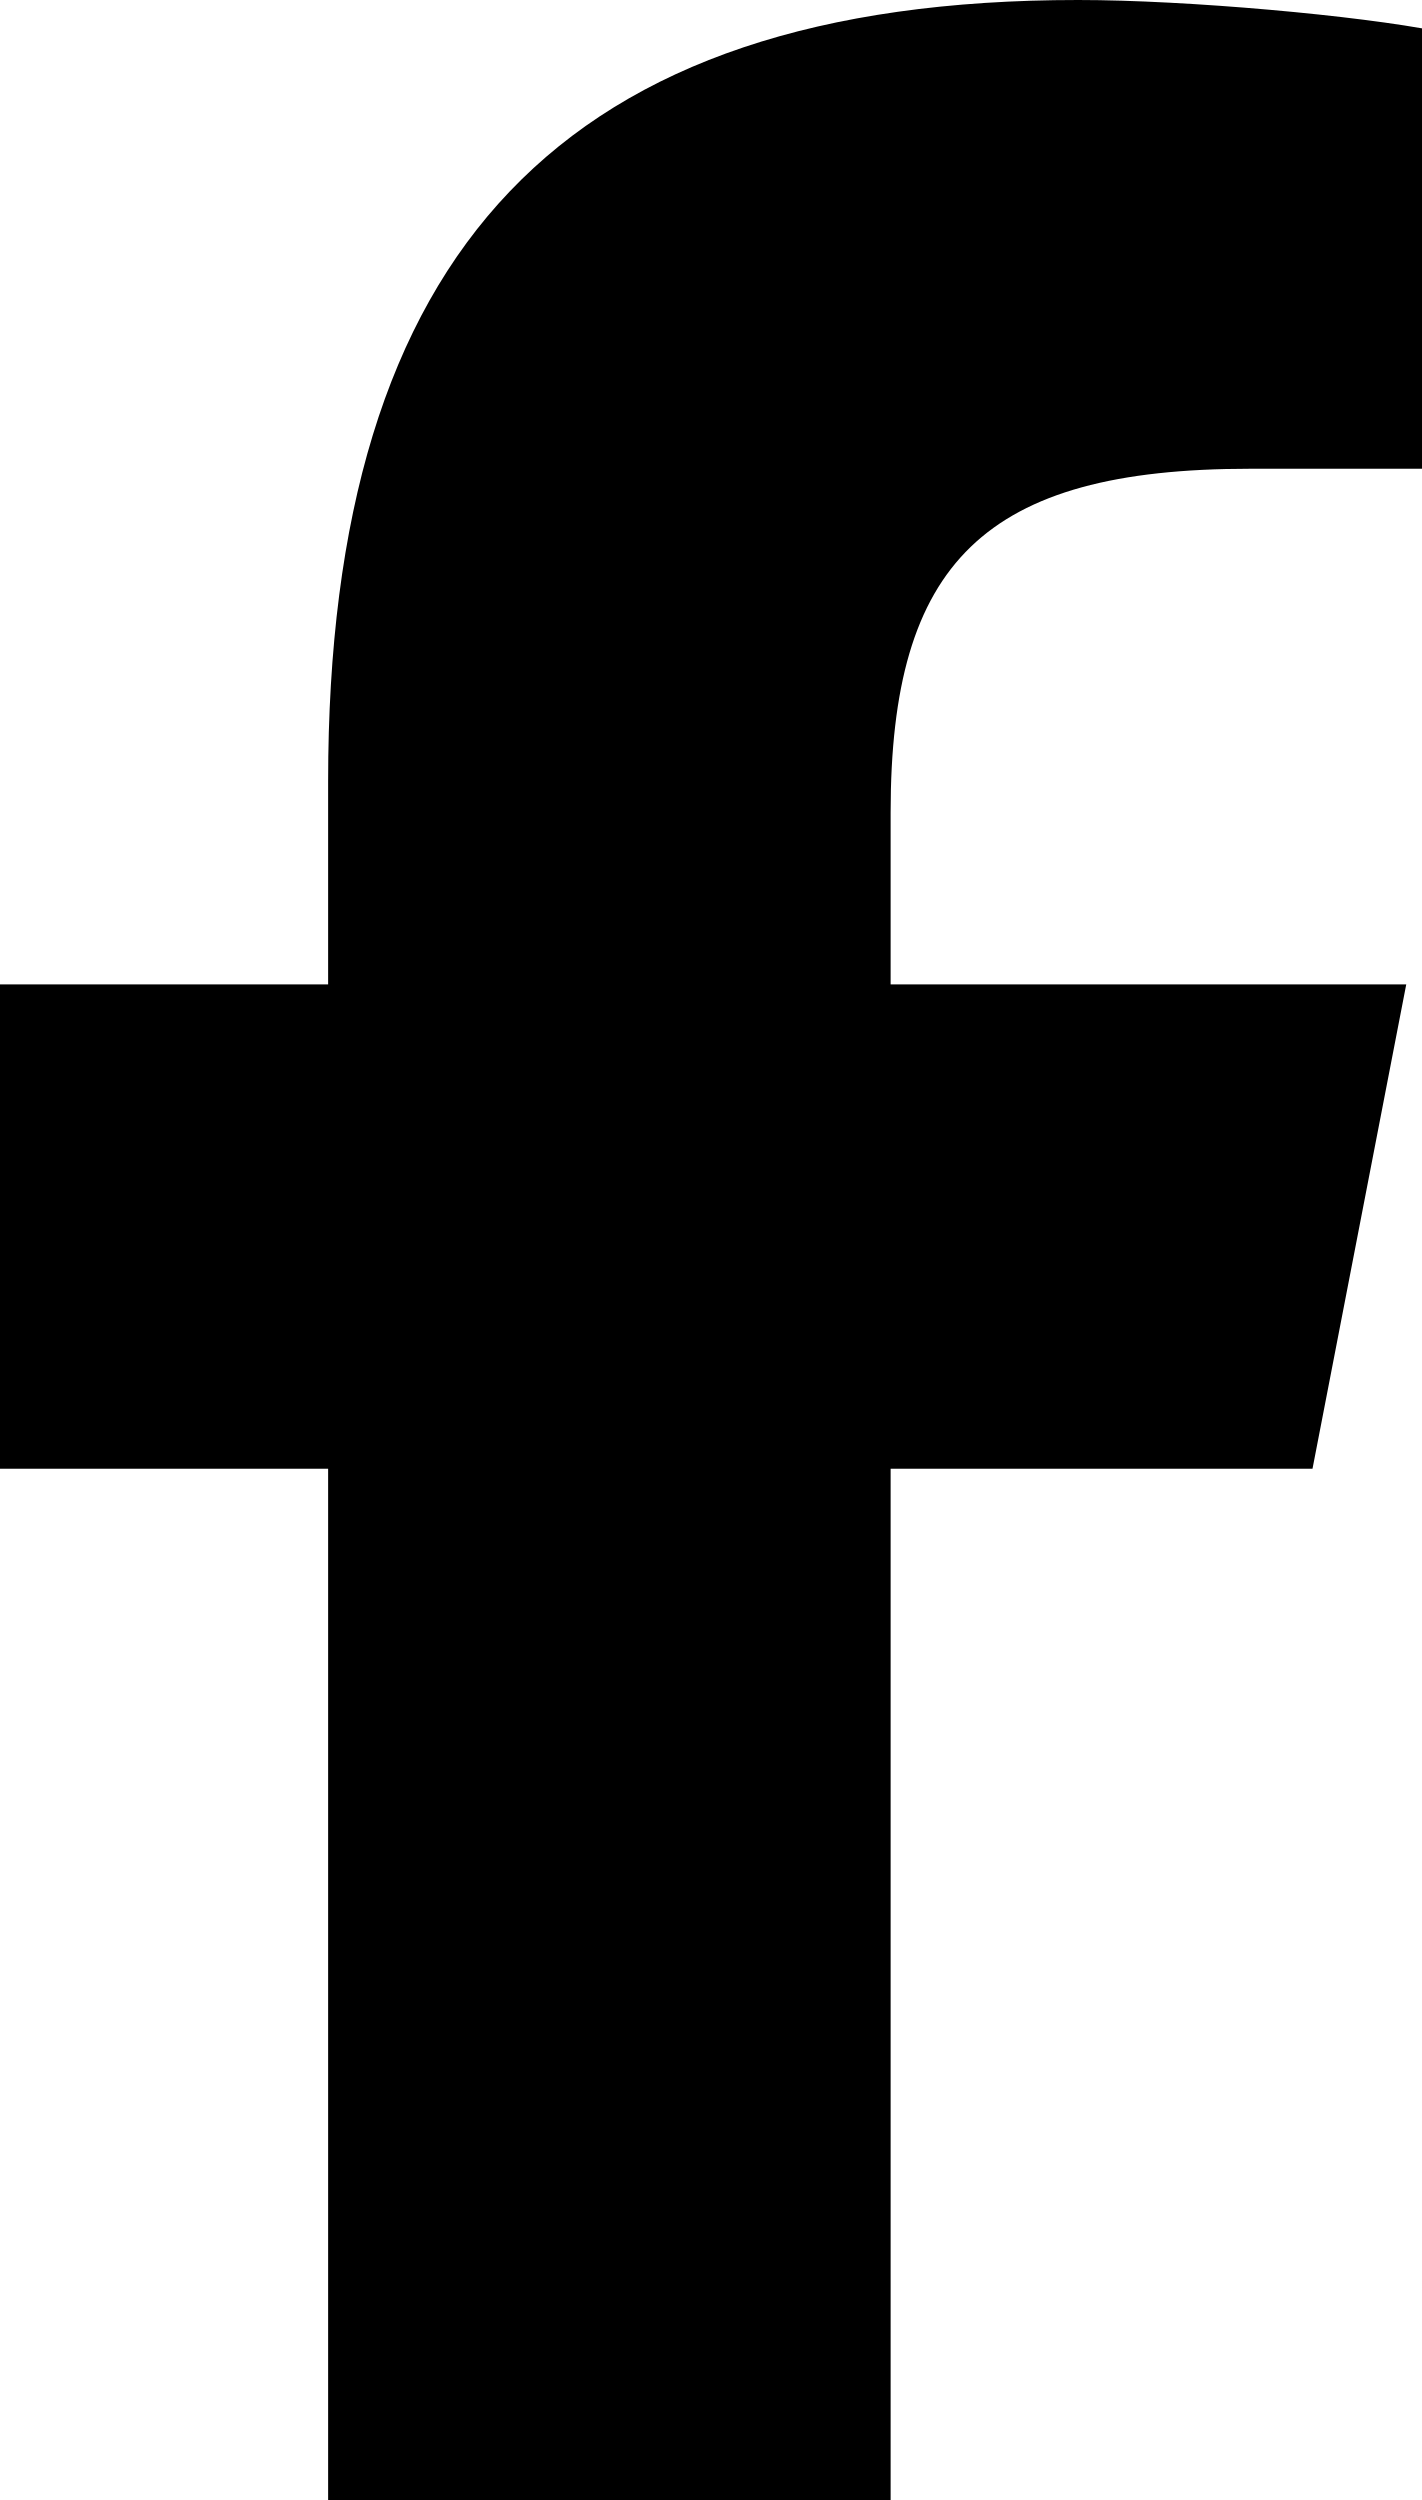
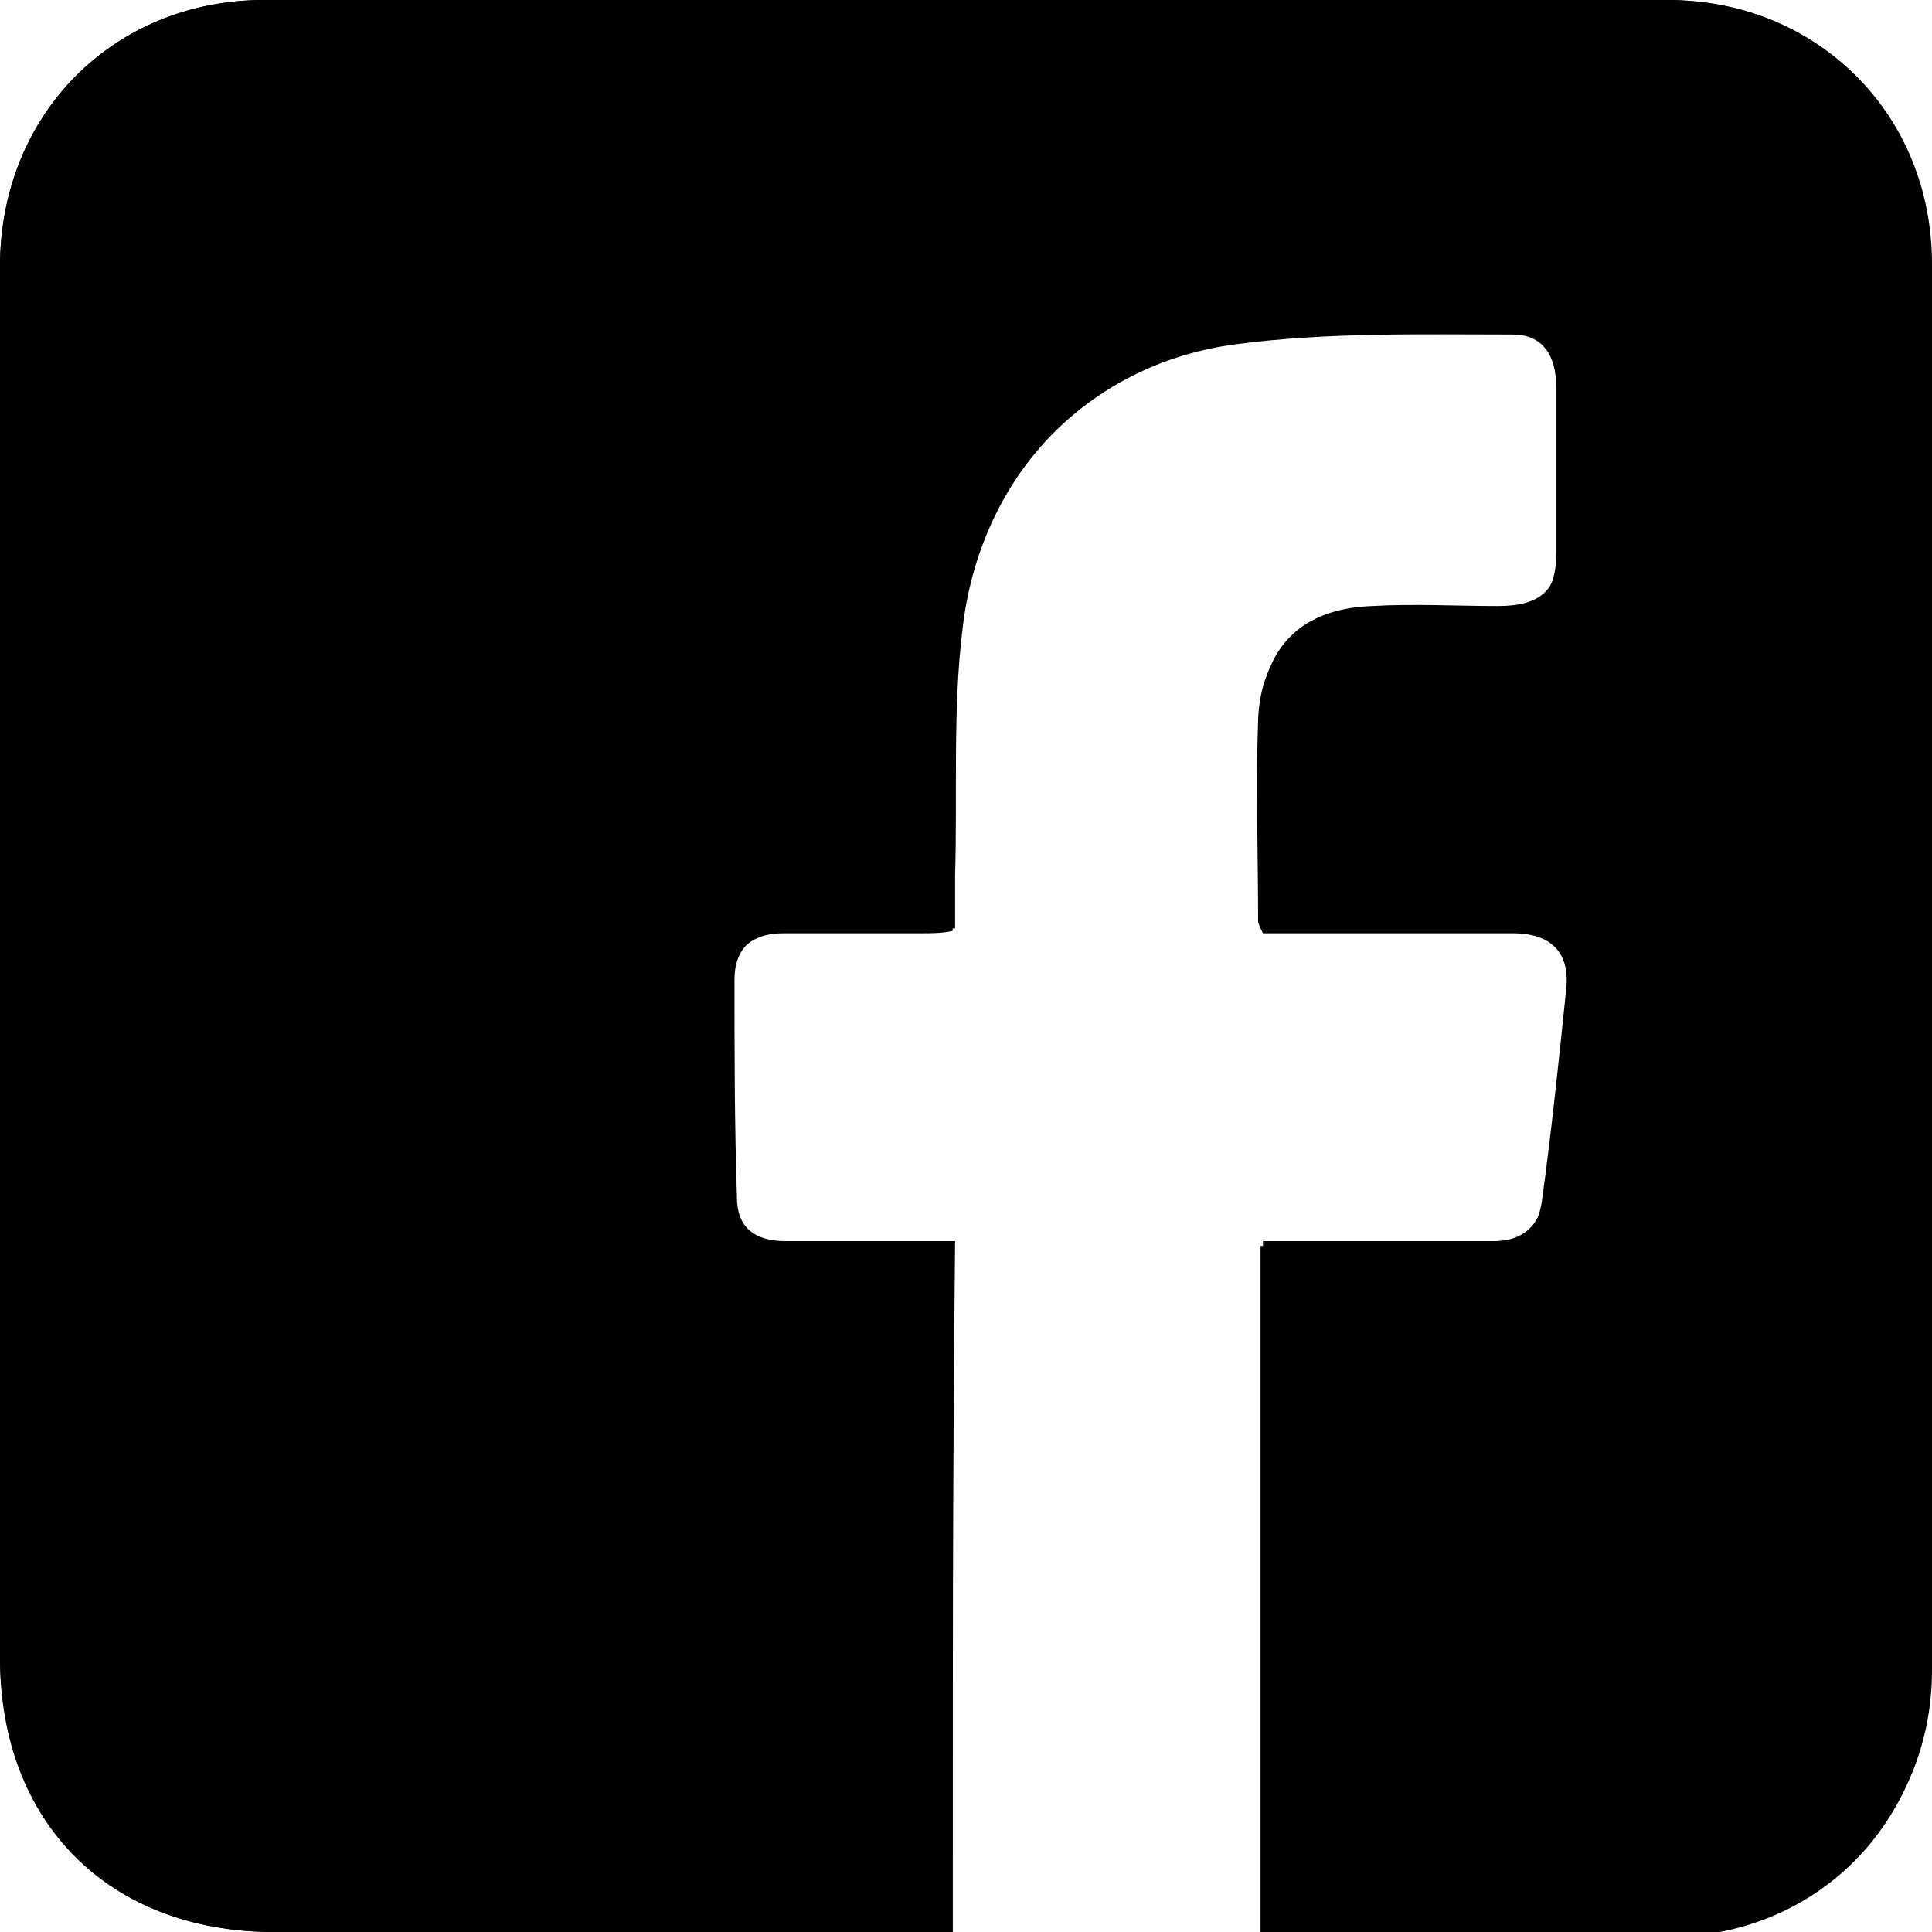
- <svg xmlns="http://www.w3.org/2000/svg" version="1.1" id="圖層_1" x="0px" y="0px" viewBox="0 0 9.1 16" style="enable-background:new 0 0 9.1 16;" xml:space="preserve">
-   <path d="M2.1,9.4V16h3.6V9.4h2.7L9,6.3H5.7V5.2C5.7,3.6,6.3,3,8,3c0.5,0,0.9,0,1.2,0V0.2C8.7,0.1,7.6,0,6.9,0C3.6,0,2.1,1.6,2.1,5  v1.3H0v3.1H2.1z" />
+ <svg xmlns="http://www.w3.org/2000/svg" version="1.1" id="圖層_1" x="0px" y="0px" viewBox="0 0 79.7 79.7" style="enable-background:new 0 0 79.7 79.7;" xml:space="preserve">
+   <g>
+     <path d="M39.3,79.7c0-9.6,0-18.9,0-28.4c-2.4,0-4.7,0-7,0c-1.3,0-2-0.6-2-1.8c-0.1-3-0.1-6-0.1-9c0-1.3,0.8-2,2.1-2   c1.9,0,3.8,0,5.7,0c0.4,0,0.9,0,1.3-0.1c0-0.8,0-1.5,0-2.2c0.1-3.4-0.1-6.8,0.3-10.1c0.7-6.3,5.2-11.1,11.4-11.9   c3.8-0.5,7.6-0.4,11.4-0.4c1.2,0,1.8,0.8,1.8,2.2c0,2.3,0,4.6,0,6.8c0,1.7-0.7,2.4-2.5,2.4c-1.7,0-3.5,0-5.2,0   c-2.8,0.1-4.5,1.7-4.6,4.5c-0.1,2.8,0,5.5,0,8.3c0,0.1,0.1,0.3,0.2,0.5c3.4,0,6.9,0,10.3,0c1.6,0,2.4,0.8,2.2,2.4   c-0.3,2.9-0.6,5.8-1,8.7c-0.2,1.2-0.8,1.8-2.1,1.8c-2.7,0-5.5,0-8.2,0c-0.4,0-0.9,0-1.3,0c0,9.6,0,18.9,0,28.4   c0.4,0,0.8,0.1,1.2,0.1c5.2,0,10.4,0,15.6,0c6.1,0,10.8-4.7,10.8-10.8c0-19.3,0-38.6,0-58C79.7,4.7,75,0,68.8,0   C49.5,0,30.2,0,10.9,0C4.7,0,0,4.7,0,11c0,19.1,0,38.2,0,57.4c0,6.8,4.5,11.3,11.3,11.3c8.9,0,17.7,0,26.6,0   C38.3,79.7,38.8,79.7,39.3,79.7z" />
+     <path d="M39.3,79.7c-0.5,0-1,0-1.4,0c-8.9,0-17.7,0-26.6,0C4.5,79.7,0,75.1,0,68.3C0,49.2,0,30.1,0,11C0,4.7,4.7,0,10.9,0   c19.3,0,38.6,0,57.8,0C75,0,79.7,4.7,79.7,10.9c0,19.3,0,38.6,0,58c0,6.1-4.7,10.8-10.8,10.8c-5.2,0-10.4,0-15.6,0   c-0.4,0-0.7,0-1.2-0.1c0-9.4,0-18.8,0-28.4c0.5,0,0.9,0,1.3,0c2.7,0,5.5,0,8.2,0c1.2,0,1.9-0.6,2.1-1.8c0.4-2.9,0.7-5.8,1-8.7   c0.2-1.6-0.6-2.4-2.2-2.4c-3.4,0-6.8,0-10.3,0c-0.1-0.2-0.2-0.3-0.2-0.5c0-2.8-0.1-5.5,0-8.3c0.1-2.8,1.7-4.4,4.6-4.5   c1.7-0.1,3.5,0,5.2,0c1.8,0,2.5-0.7,2.5-2.4c0-2.3,0-4.6,0-6.8c0-1.4-0.6-2.2-1.8-2.2c-3.8,0-7.7-0.1-11.4,0.4   C44.8,15,40.4,19.7,39.7,26c-0.4,3.3-0.2,6.7-0.3,10.1c0,0.7,0,1.4,0,2.2c-0.5,0-0.9,0.1-1.3,0.1c-1.9,0-3.8,0-5.7,0   c-1.3,0-2.1,0.7-2.1,2c0,3,0,6,0.1,9c0,1.2,0.7,1.8,2,1.8c2.3,0,4.6,0,7,0C39.3,60.7,39.3,70.1,39.3,79.7z" />
+   </g>
</svg>
